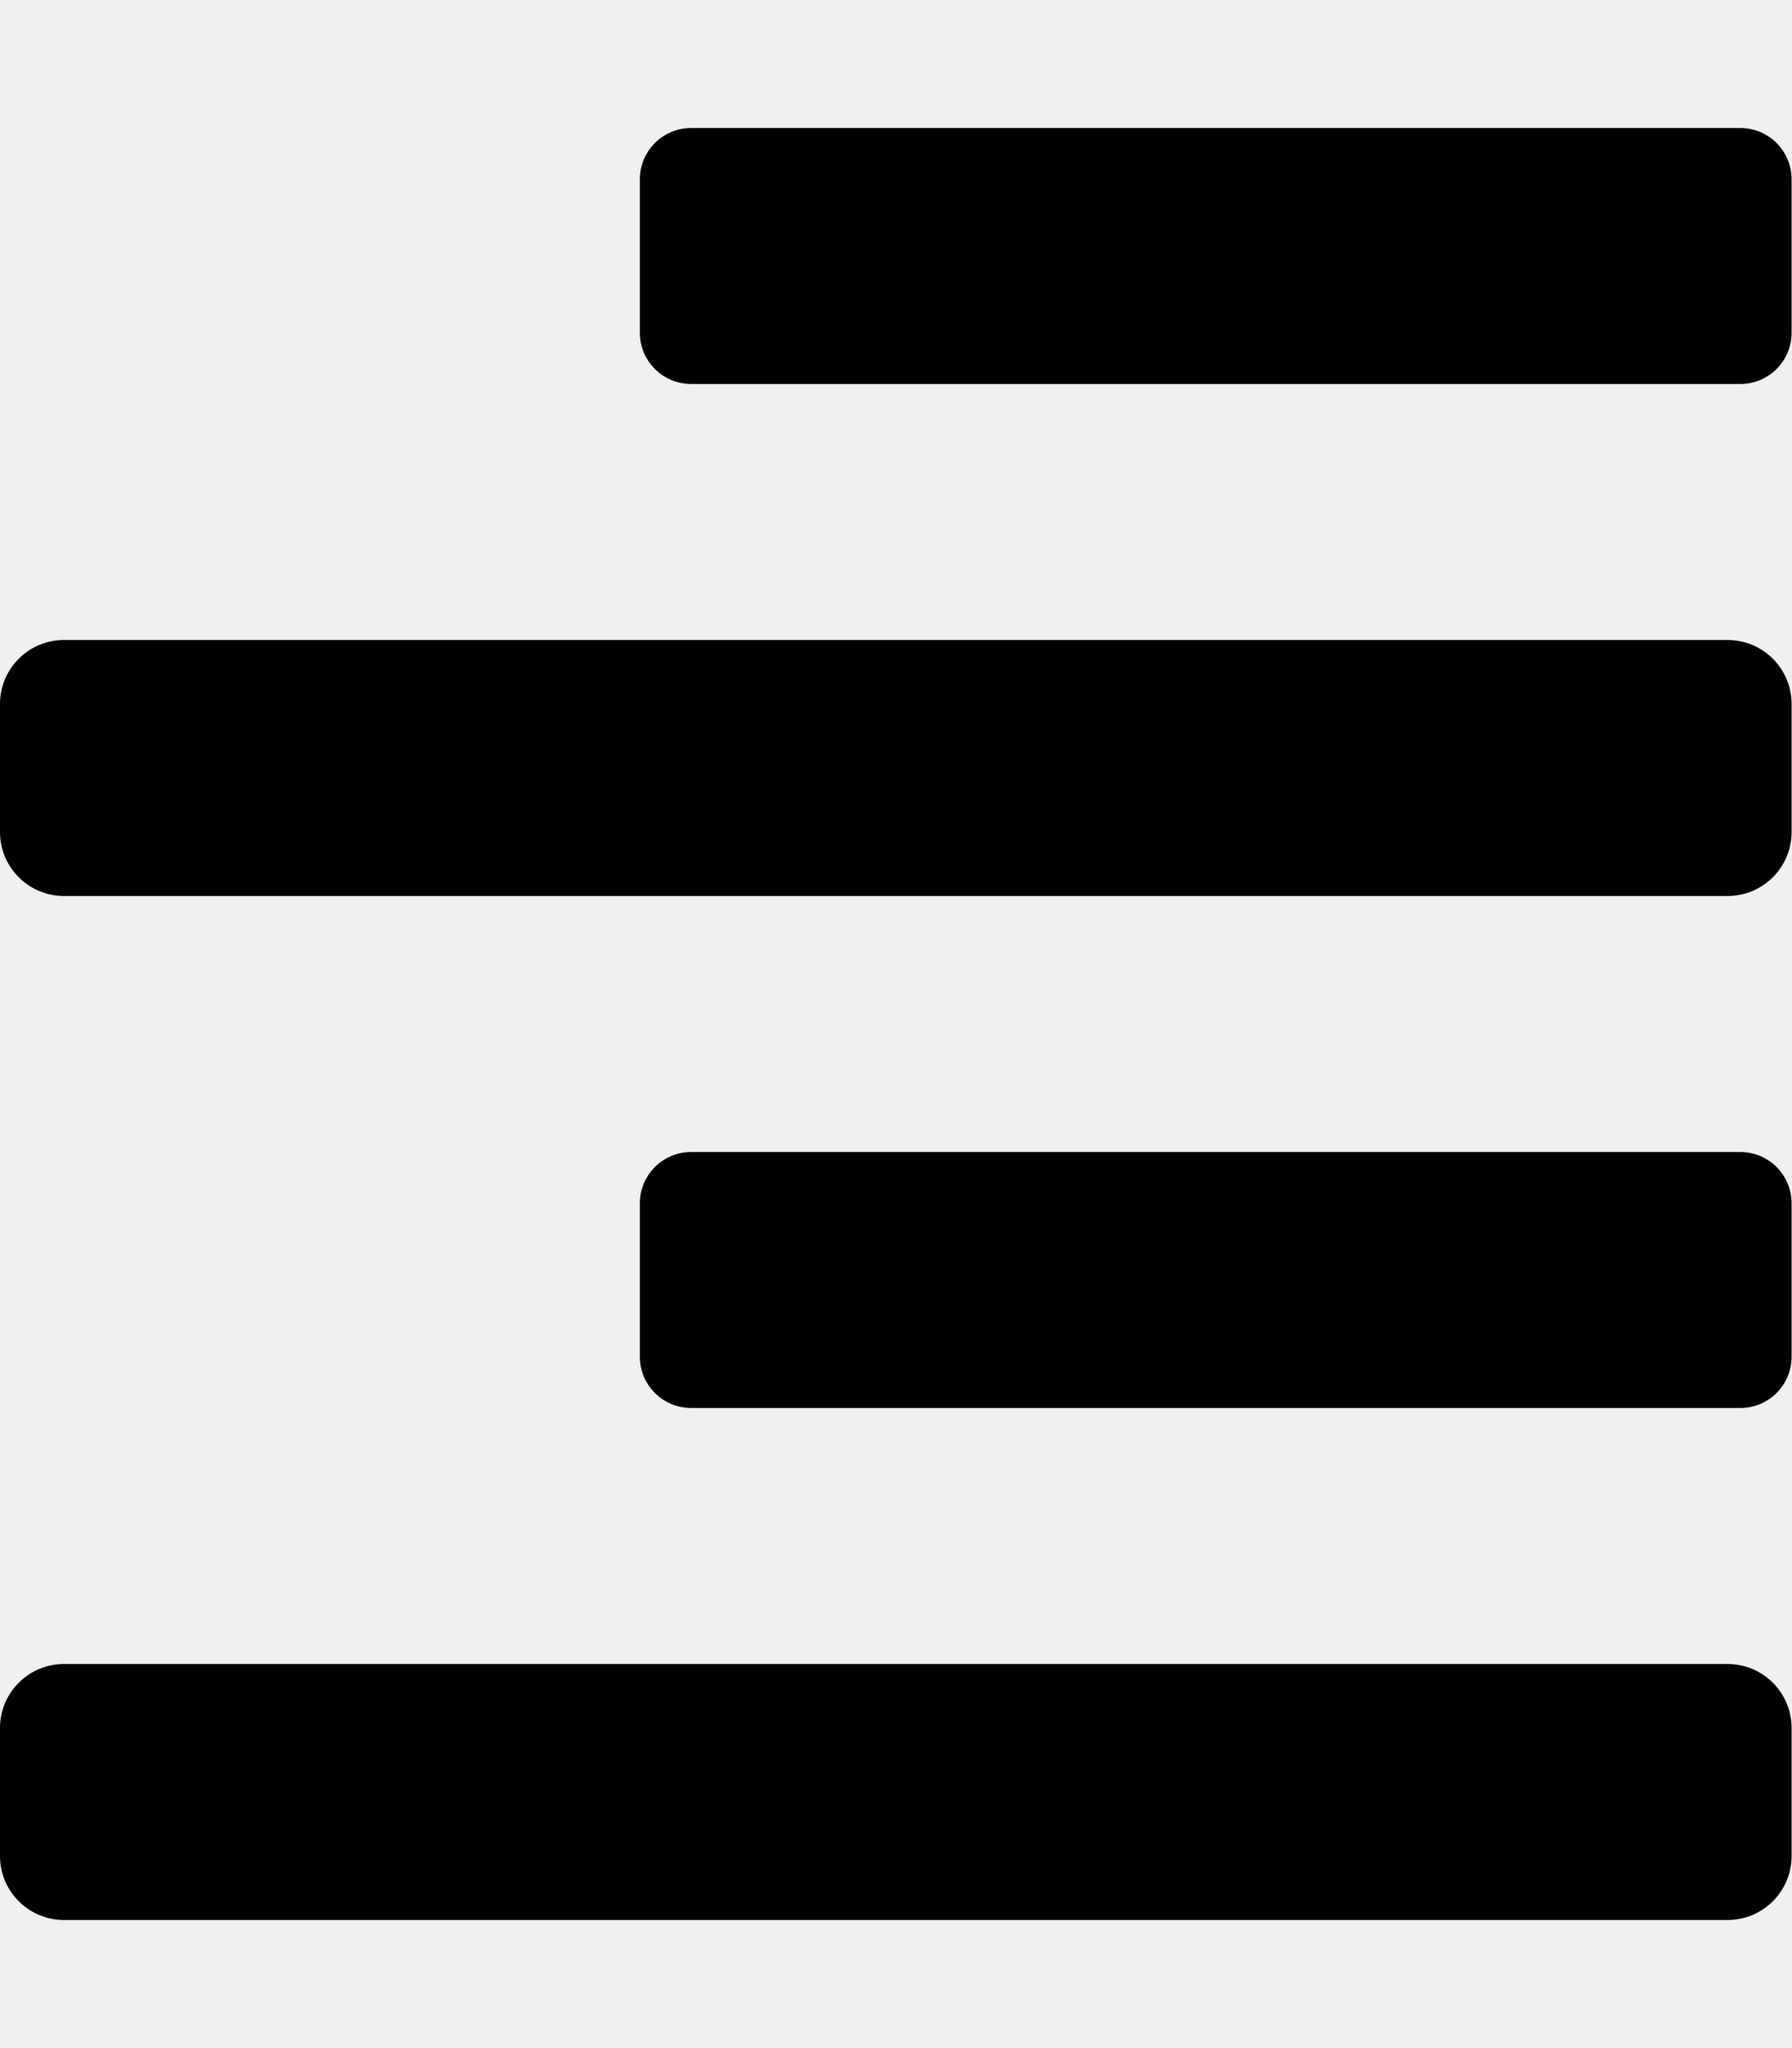
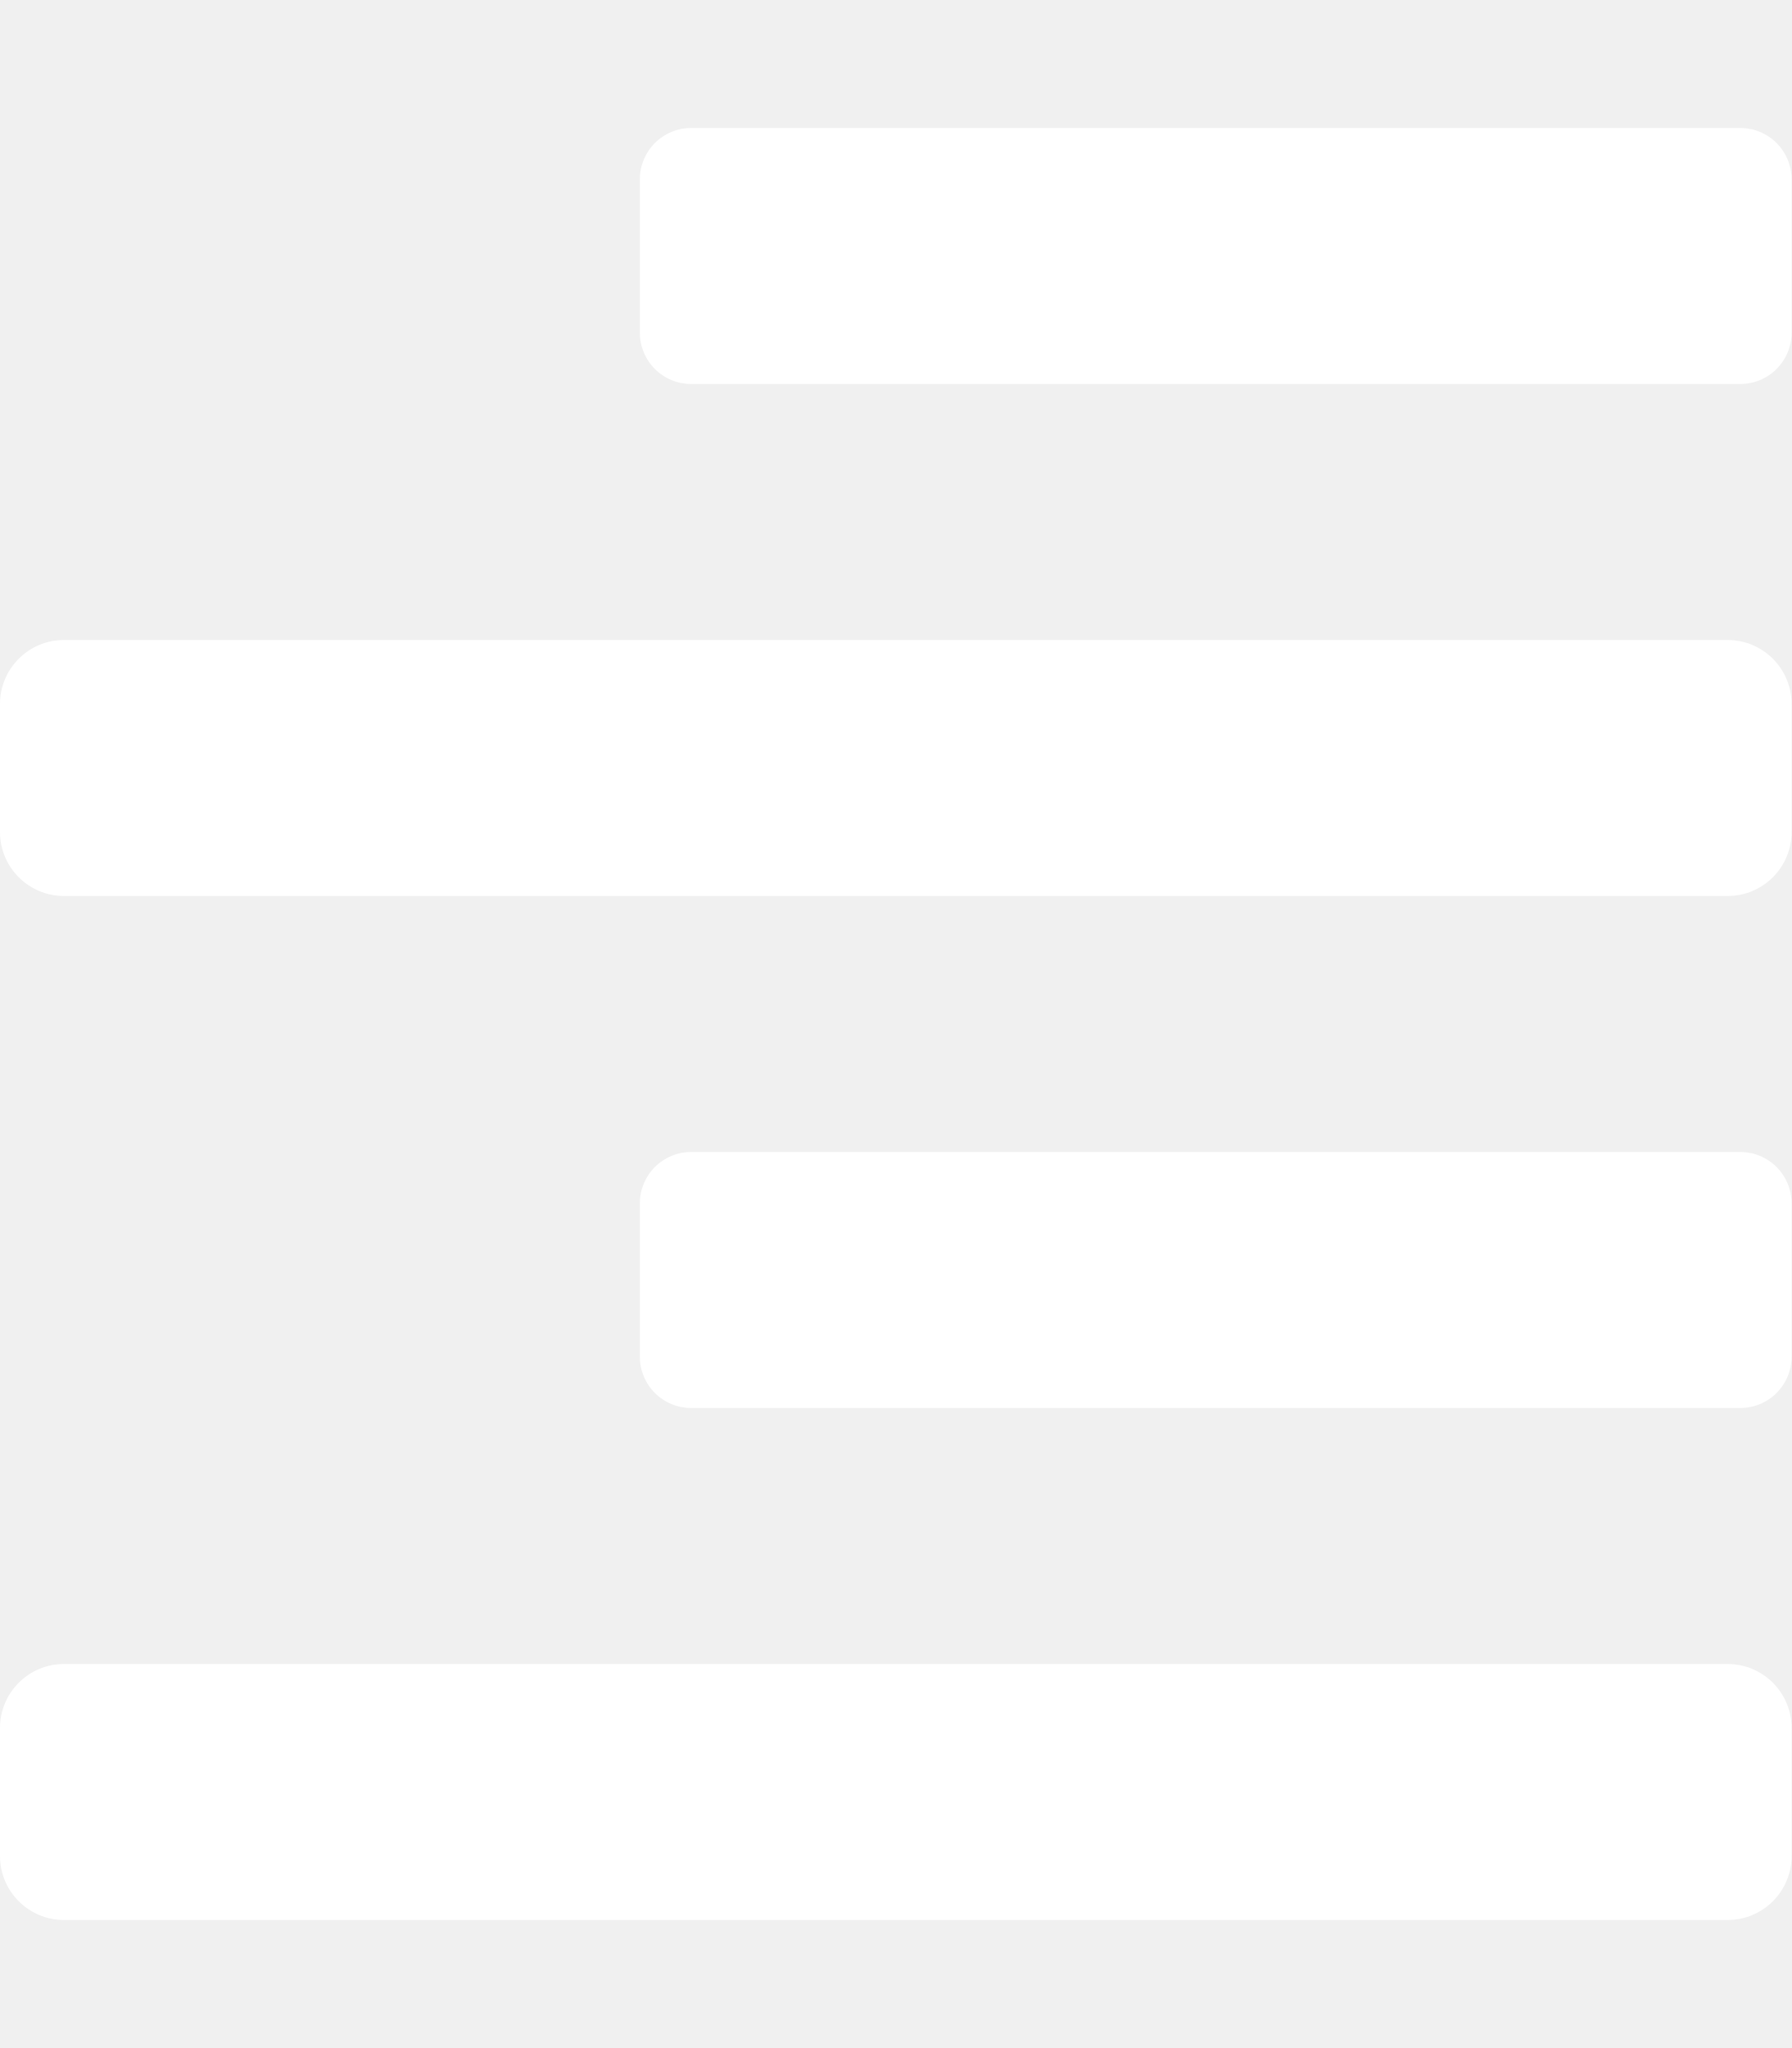
<svg xmlns="http://www.w3.org/2000/svg" aria-hidden="true" focusable="false" data-prefix="fas" data-icon="align-right" class="svg-inline--fa fa-align-right fa-w-14" role="img" viewBox="0 0 448 512">
-   <path fill="currentColor" d="M16 224h416a16 16 0 0 0 16-16v-32a16 16 0 0 0-16-16H16a16 16 0 0 0-16 16v32a16 16 0 0 0 16 16zm416 192H16a16 16 0 0 0-16 16v32a16 16 0 0 0 16 16h416a16 16 0 0 0 16-16v-32a16 16 0 0 0-16-16zm3.17-384H172.83A12.82 12.82 0 0 0 160 44.83v38.34A12.82 12.82 0 0 0 172.83 96h262.34A12.82 12.82 0 0 0 448 83.17V44.83A12.82 12.82 0 0 0 435.17 32zm0 256H172.83A12.82 12.82 0 0 0 160 300.83v38.34A12.82 12.82 0 0 0 172.83 352h262.34A12.82 12.82 0 0 0 448 339.17v-38.34A12.82 12.82 0 0 0 435.17 288z" />
+   <path fill="white" d="M16 224h416a16 16 0 0 0 16-16v-32a16 16 0 0 0-16-16H16a16 16 0 0 0-16 16v32a16 16 0 0 0 16 16zm416 192H16a16 16 0 0 0-16 16v32a16 16 0 0 0 16 16h416a16 16 0 0 0 16-16v-32a16 16 0 0 0-16-16zm3.17-384H172.83A12.82 12.82 0 0 0 160 44.83v38.34A12.82 12.82 0 0 0 172.83 96h262.34A12.82 12.82 0 0 0 448 83.17V44.83A12.82 12.82 0 0 0 435.17 32zm0 256H172.83A12.82 12.82 0 0 0 160 300.83v38.34A12.82 12.82 0 0 0 172.83 352h262.34A12.82 12.82 0 0 0 448 339.17v-38.34A12.82 12.82 0 0 0 435.17 288z" />
</svg>
